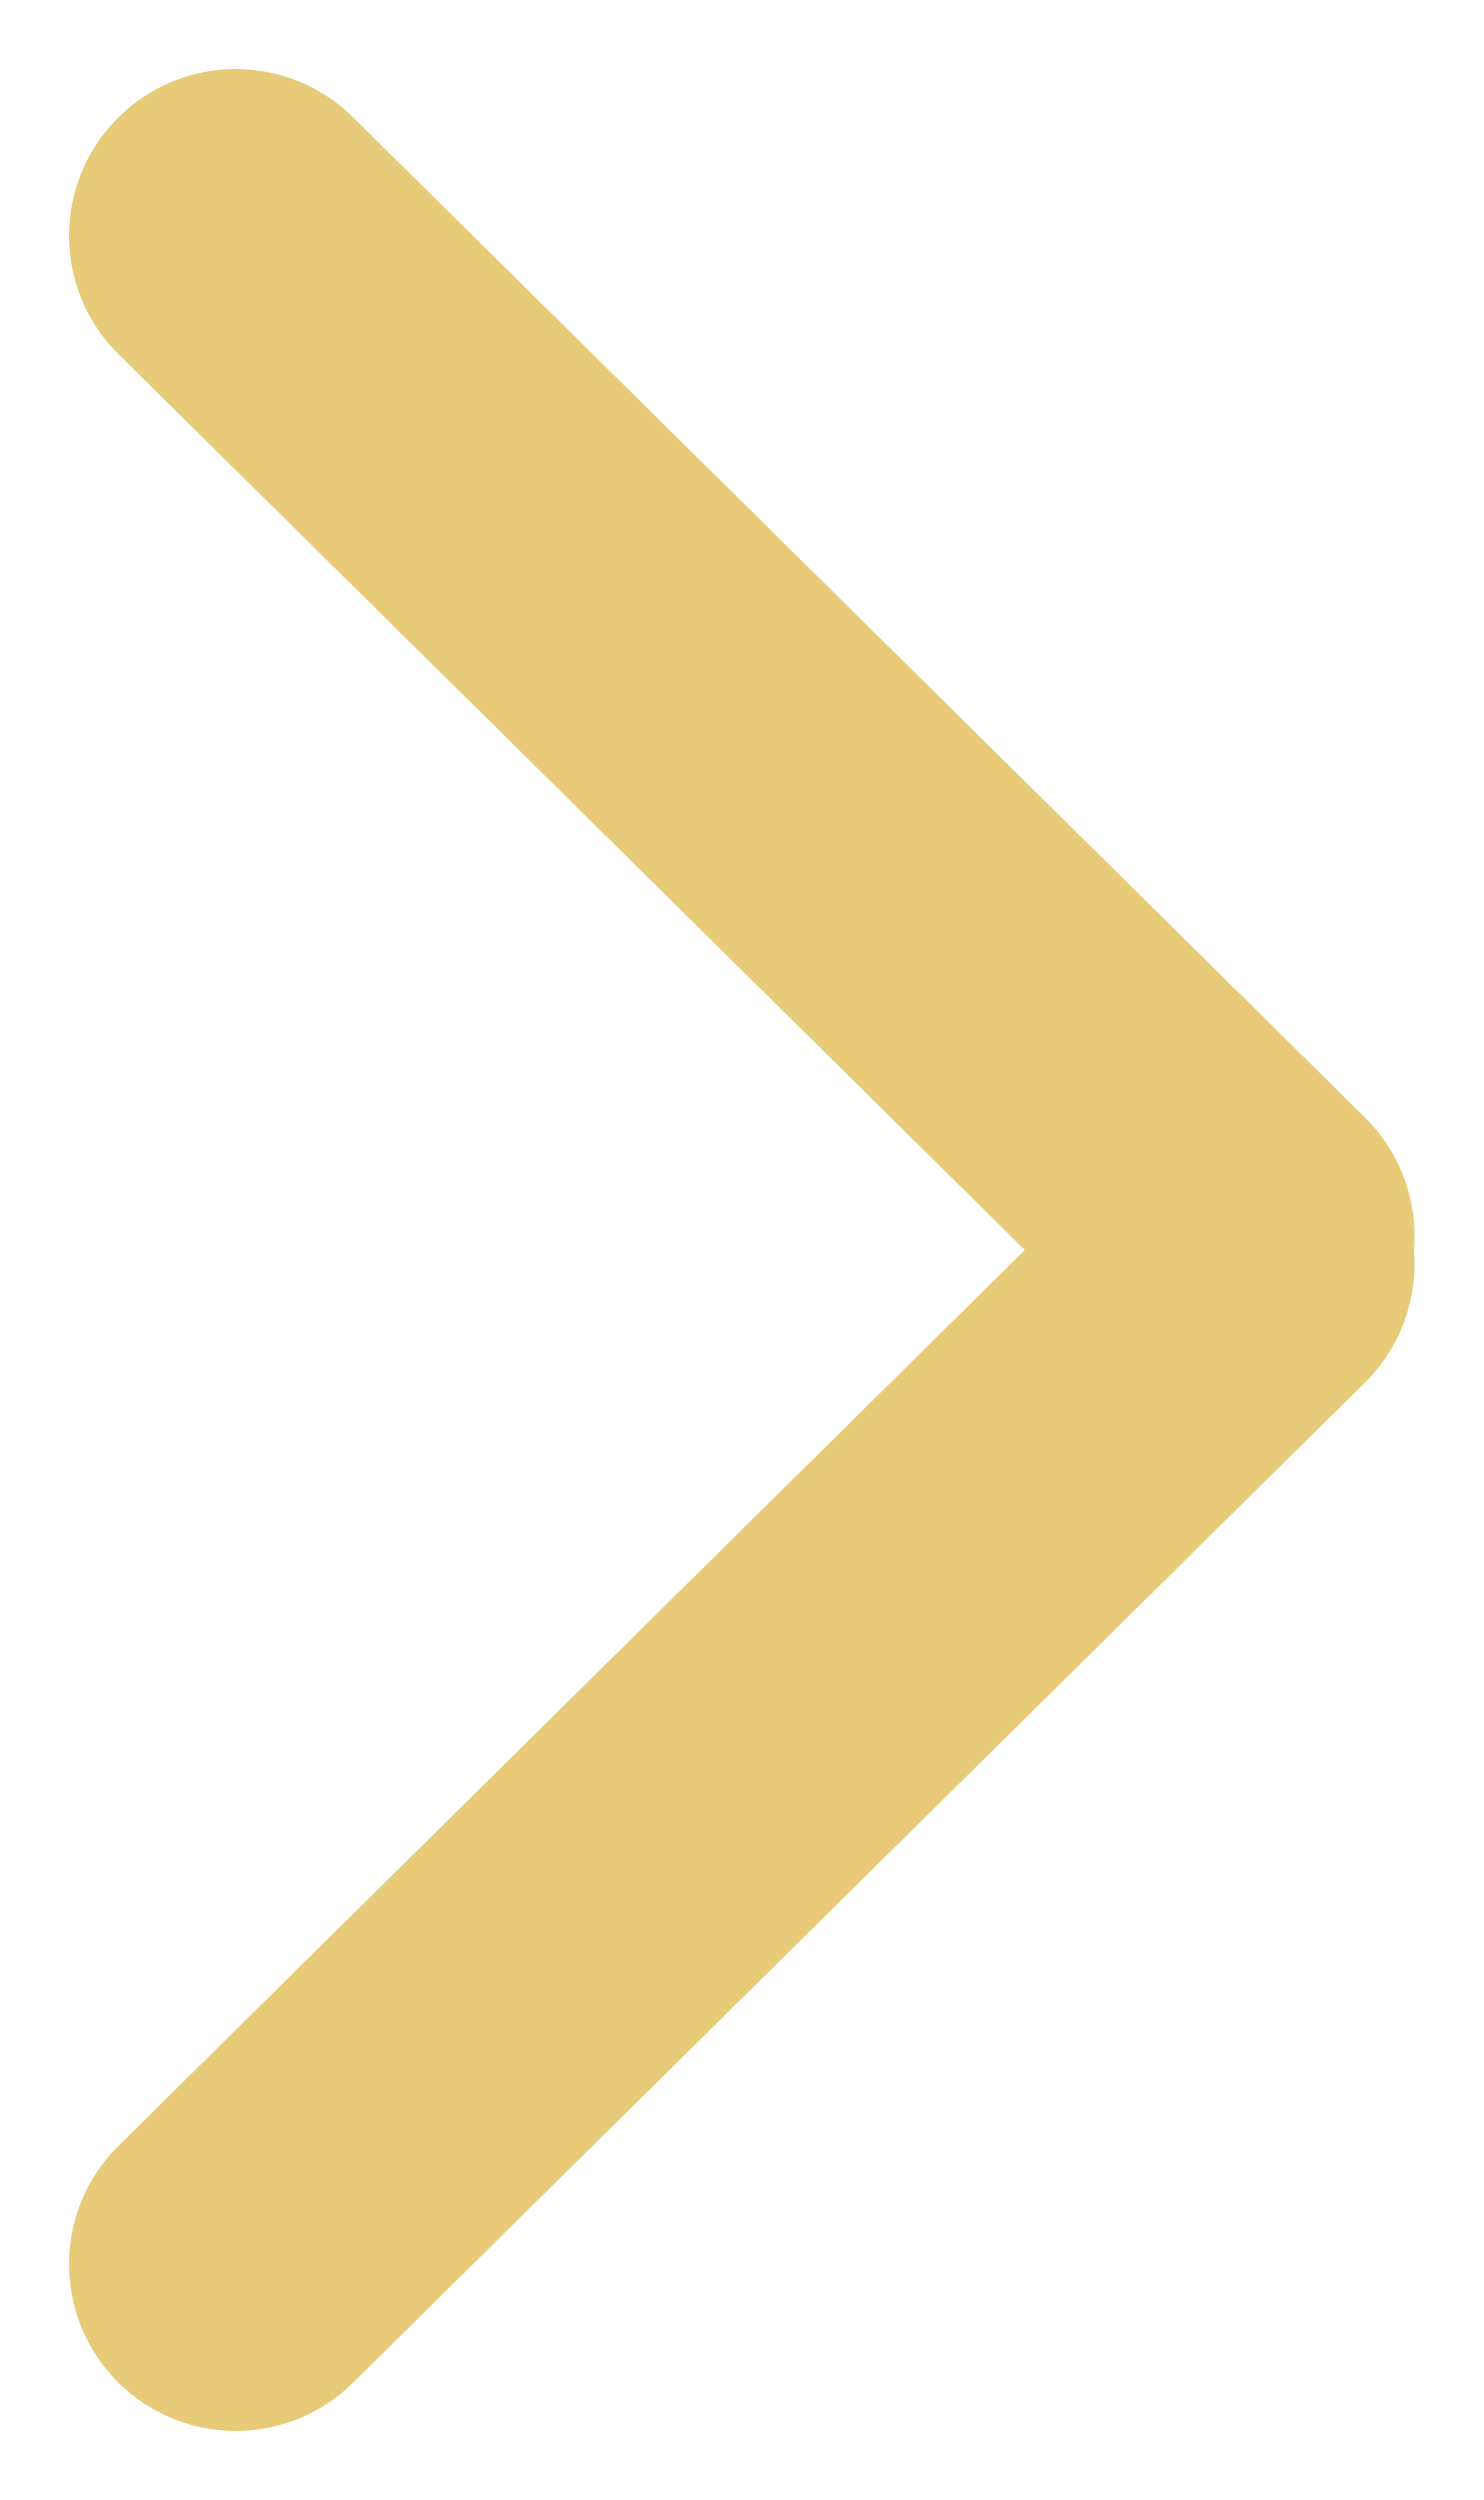
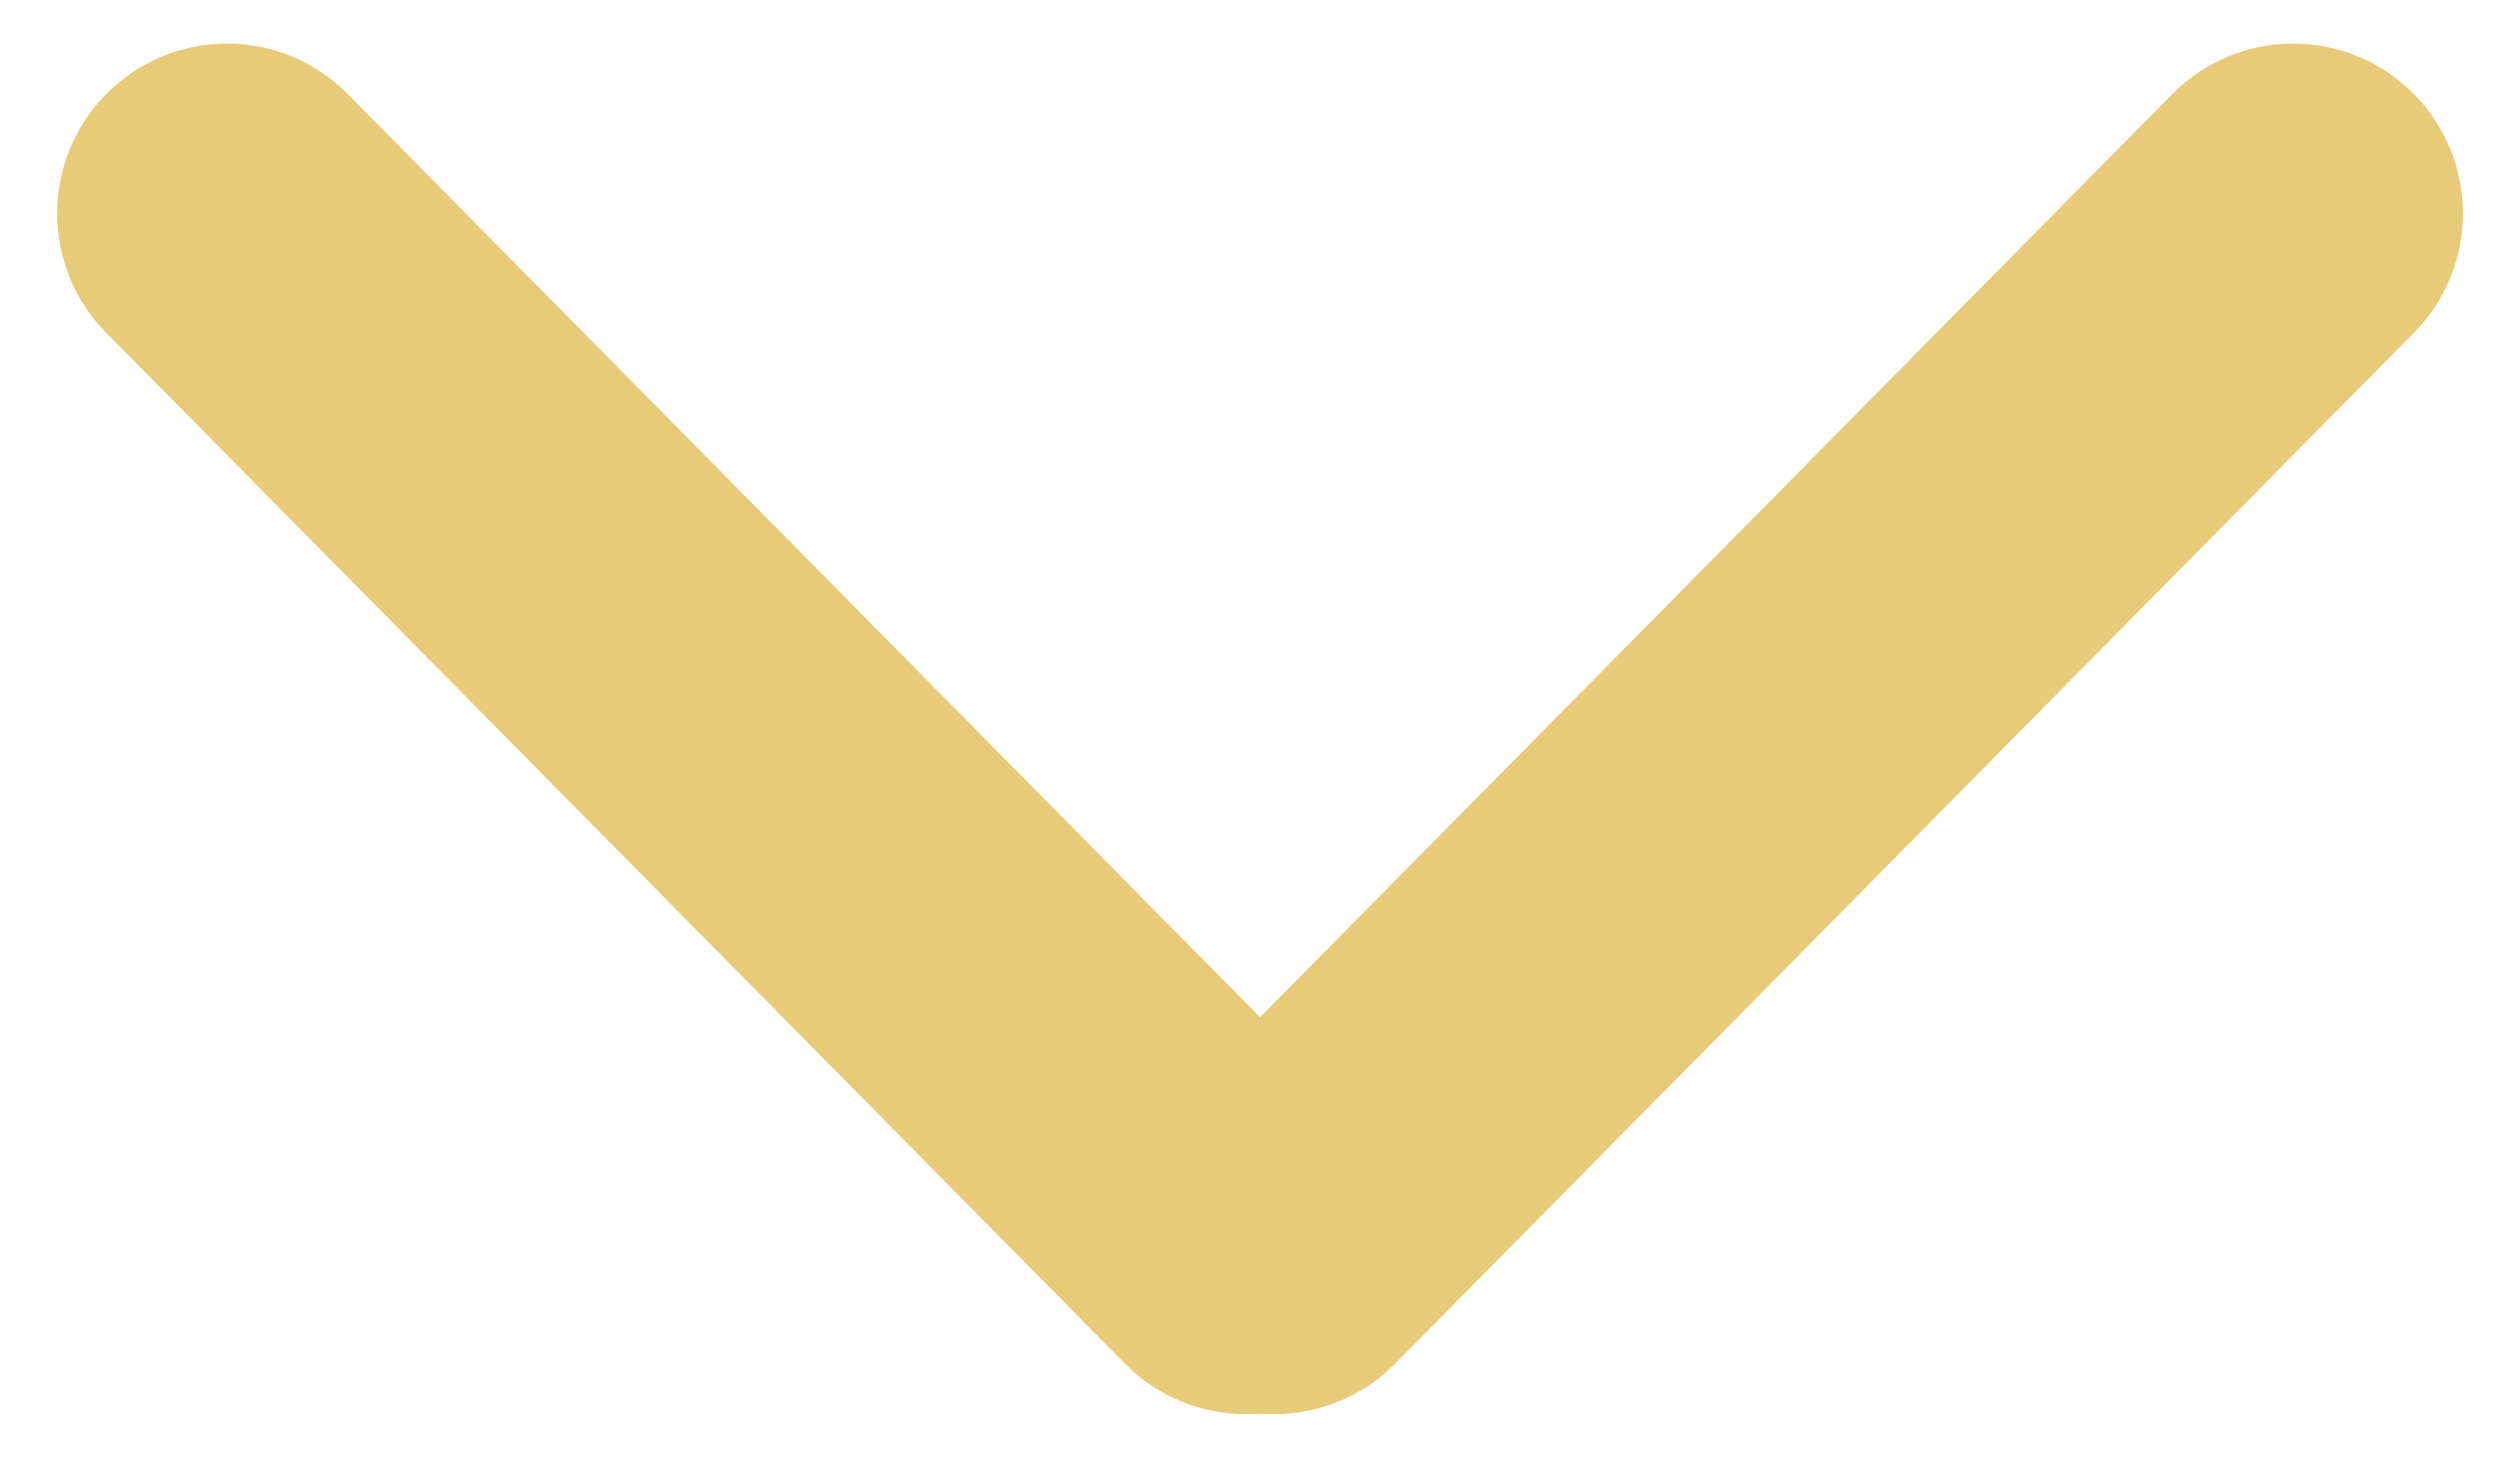
- <svg xmlns="http://www.w3.org/2000/svg" width="53.394" height="89.978" viewBox="0 0 53.394 89.978">
+ <svg xmlns="http://www.w3.org/2000/svg" id="Layer_1" data-name="Layer 1" width="88.34" height="52.35" viewBox="0 0 88.34 52.35">
  <defs>
-     <style>
-       .cls-1 {
-         fill: none;
-         stroke: #e7cb79;
-         stroke-linecap: round;
-         stroke-width: 12px;
-       }
-     </style>
+     <style>.cls-1{fill:none;stroke:#e7cb79;stroke-linecap:round;stroke-width:12px;}</style>
  </defs>
-   <g id="Group_3042" data-name="Group 3042" transform="translate(-2669.591 -295.007)">
-     <line id="Line_57" data-name="Line 57" class="cls-1" x2="36.424" y2="36" transform="translate(2678.076 303.492)" />
-     <line id="Line_58" data-name="Line 58" class="cls-1" y1="36" x2="36.424" transform="translate(2678.076 340.5)" />
+   <g id="Group_3042" data-name="Group 3042">
+     <line id="Line_57" data-name="Line 57" class="cls-1" x1="81.03" y1="7.54" x2="45.03" y2="43.97" />
+     <line id="Line_58" data-name="Line 58" class="cls-1" x1="8.02" y1="7.54" x2="44.02" y2="43.97" />
  </g>
</svg>
